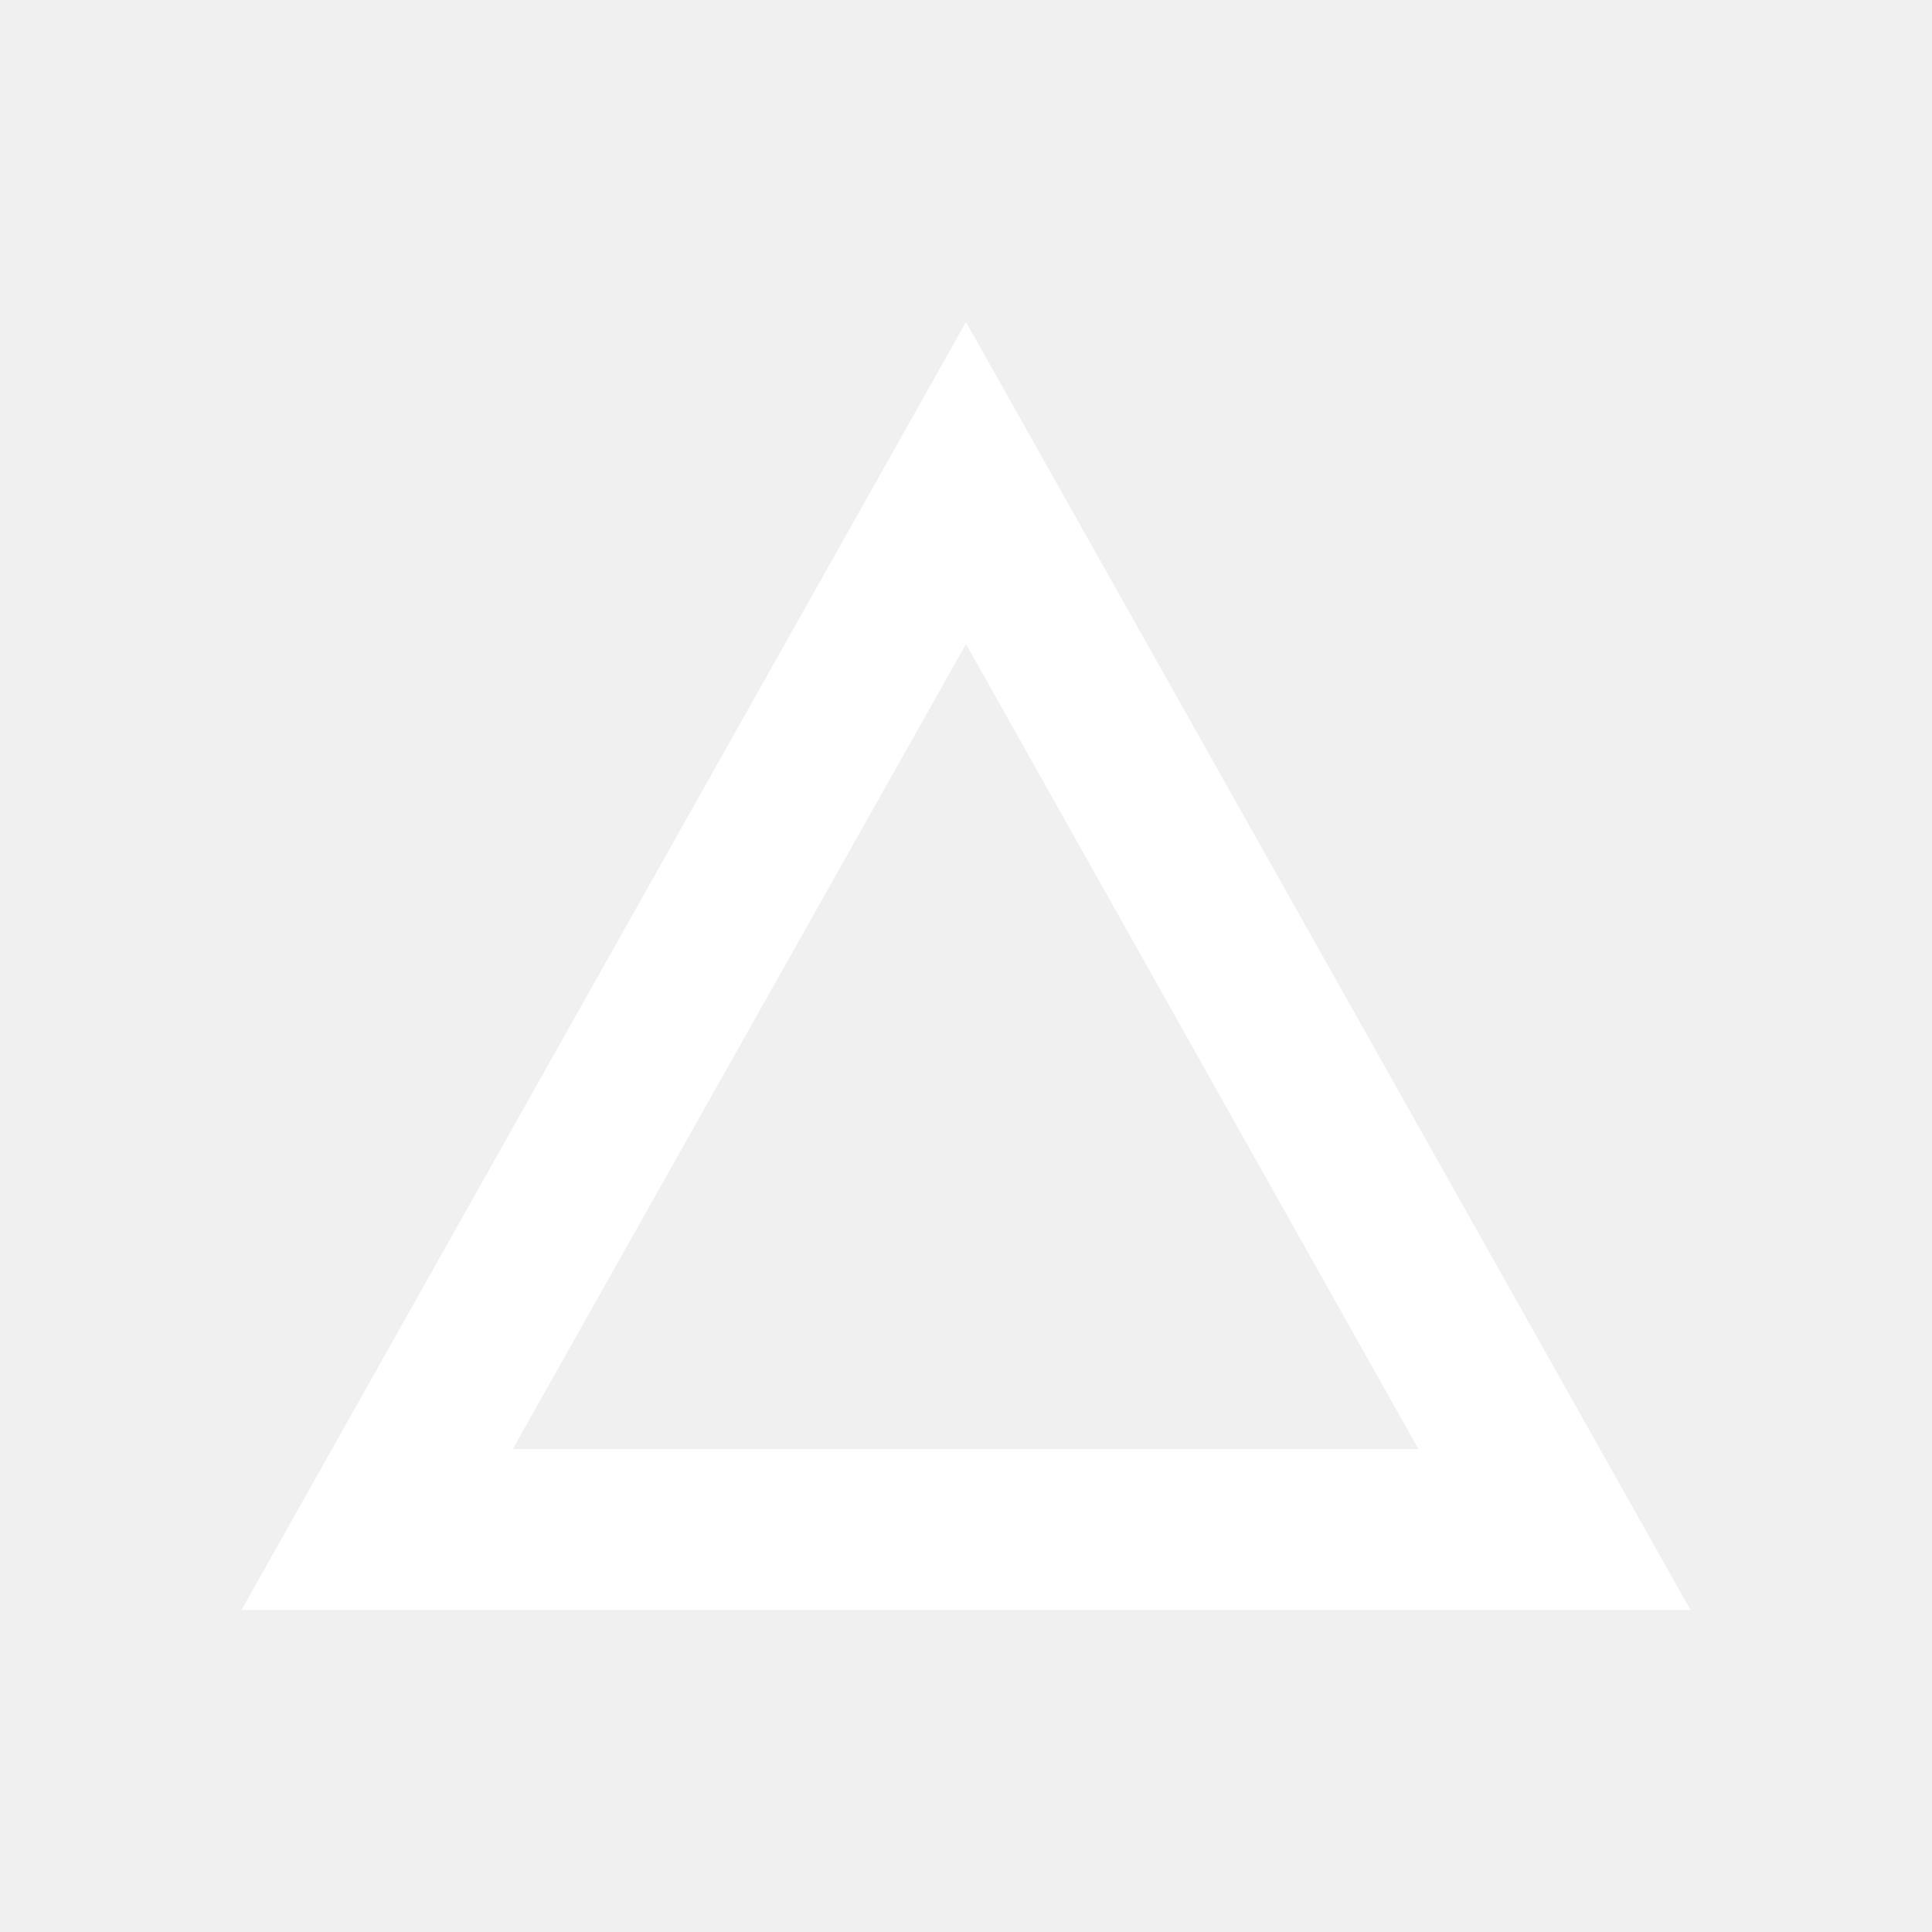
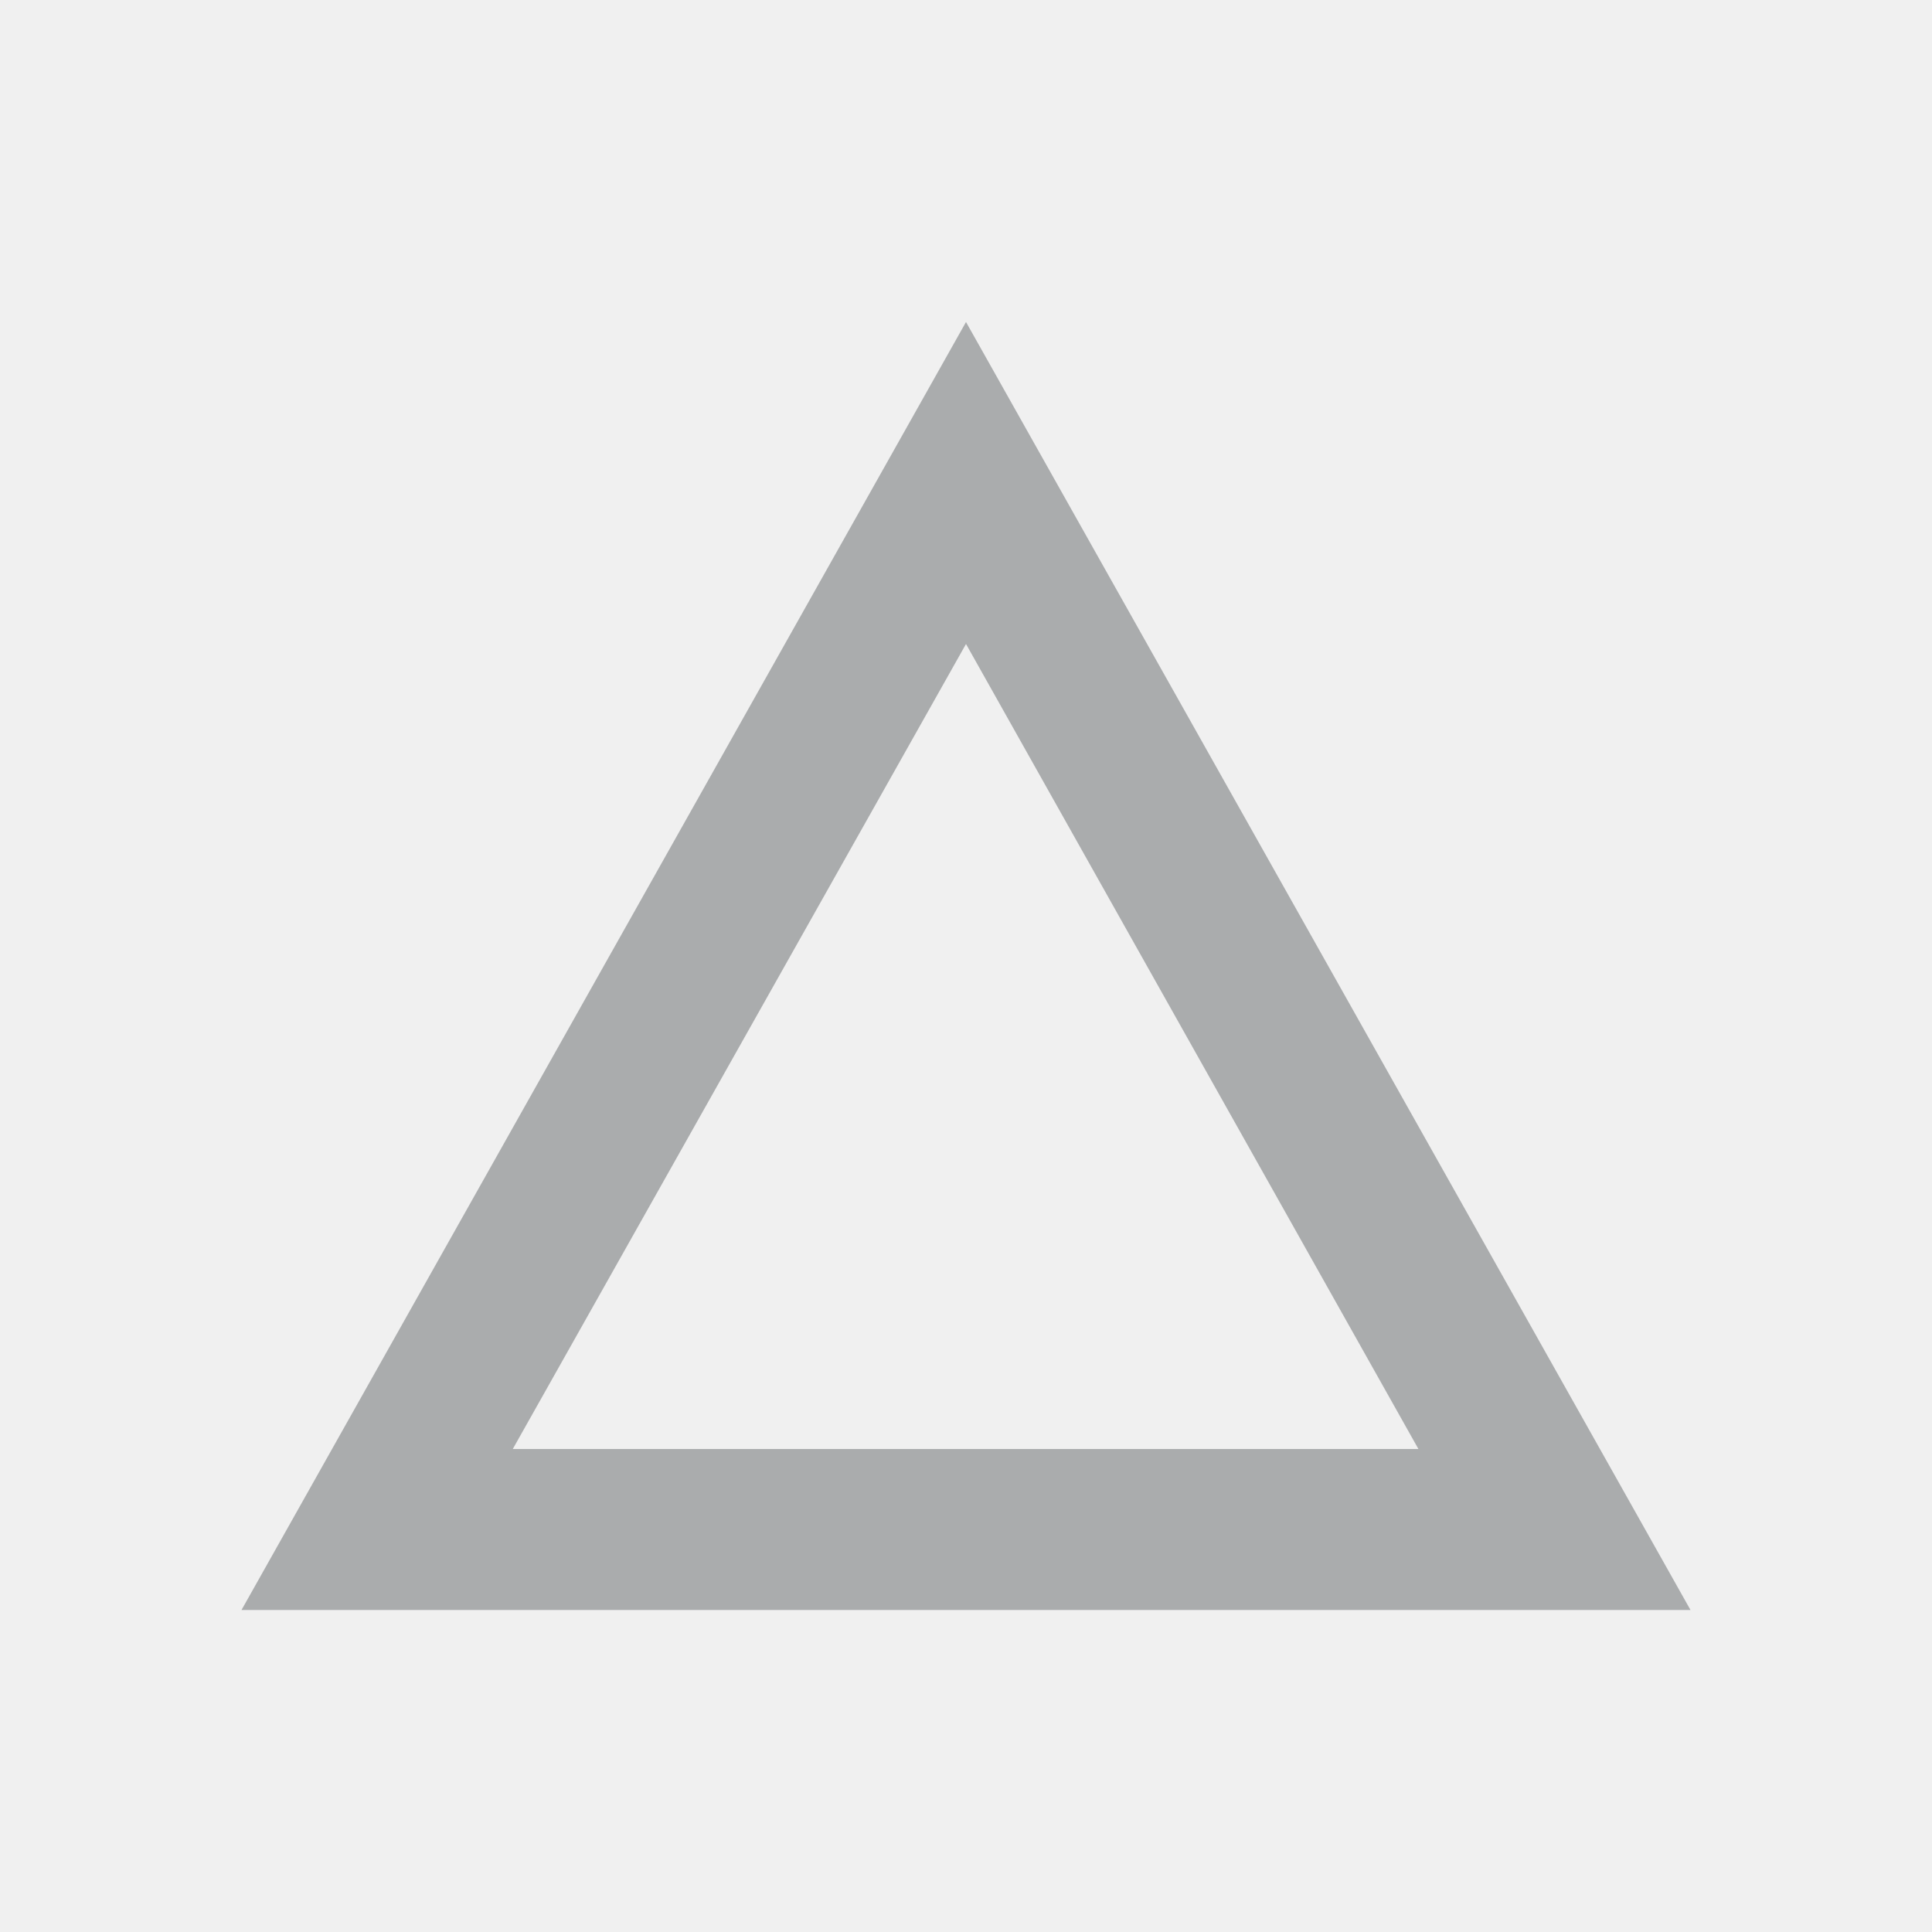
<svg xmlns="http://www.w3.org/2000/svg" width="24" height="24" viewBox="0 0 24 24" version="1.1" id="svg6">
  <defs id="defs10" />
  <path d="M0 0h24v24H0z" fill="none" id="path2" />
-   <path d="M 21,20 12,4 3,20 Z M 17.62,18 H 6.37 L 12,8 Z" id="path4" style="fill:#ffffff" />
+   <path d="M 21,20 12,4 3,20 Z M 17.62,18 H 6.37 L 12,8 Z" id="path4" style="fill:#aaacad;fill-opacity:1" />
</svg>
